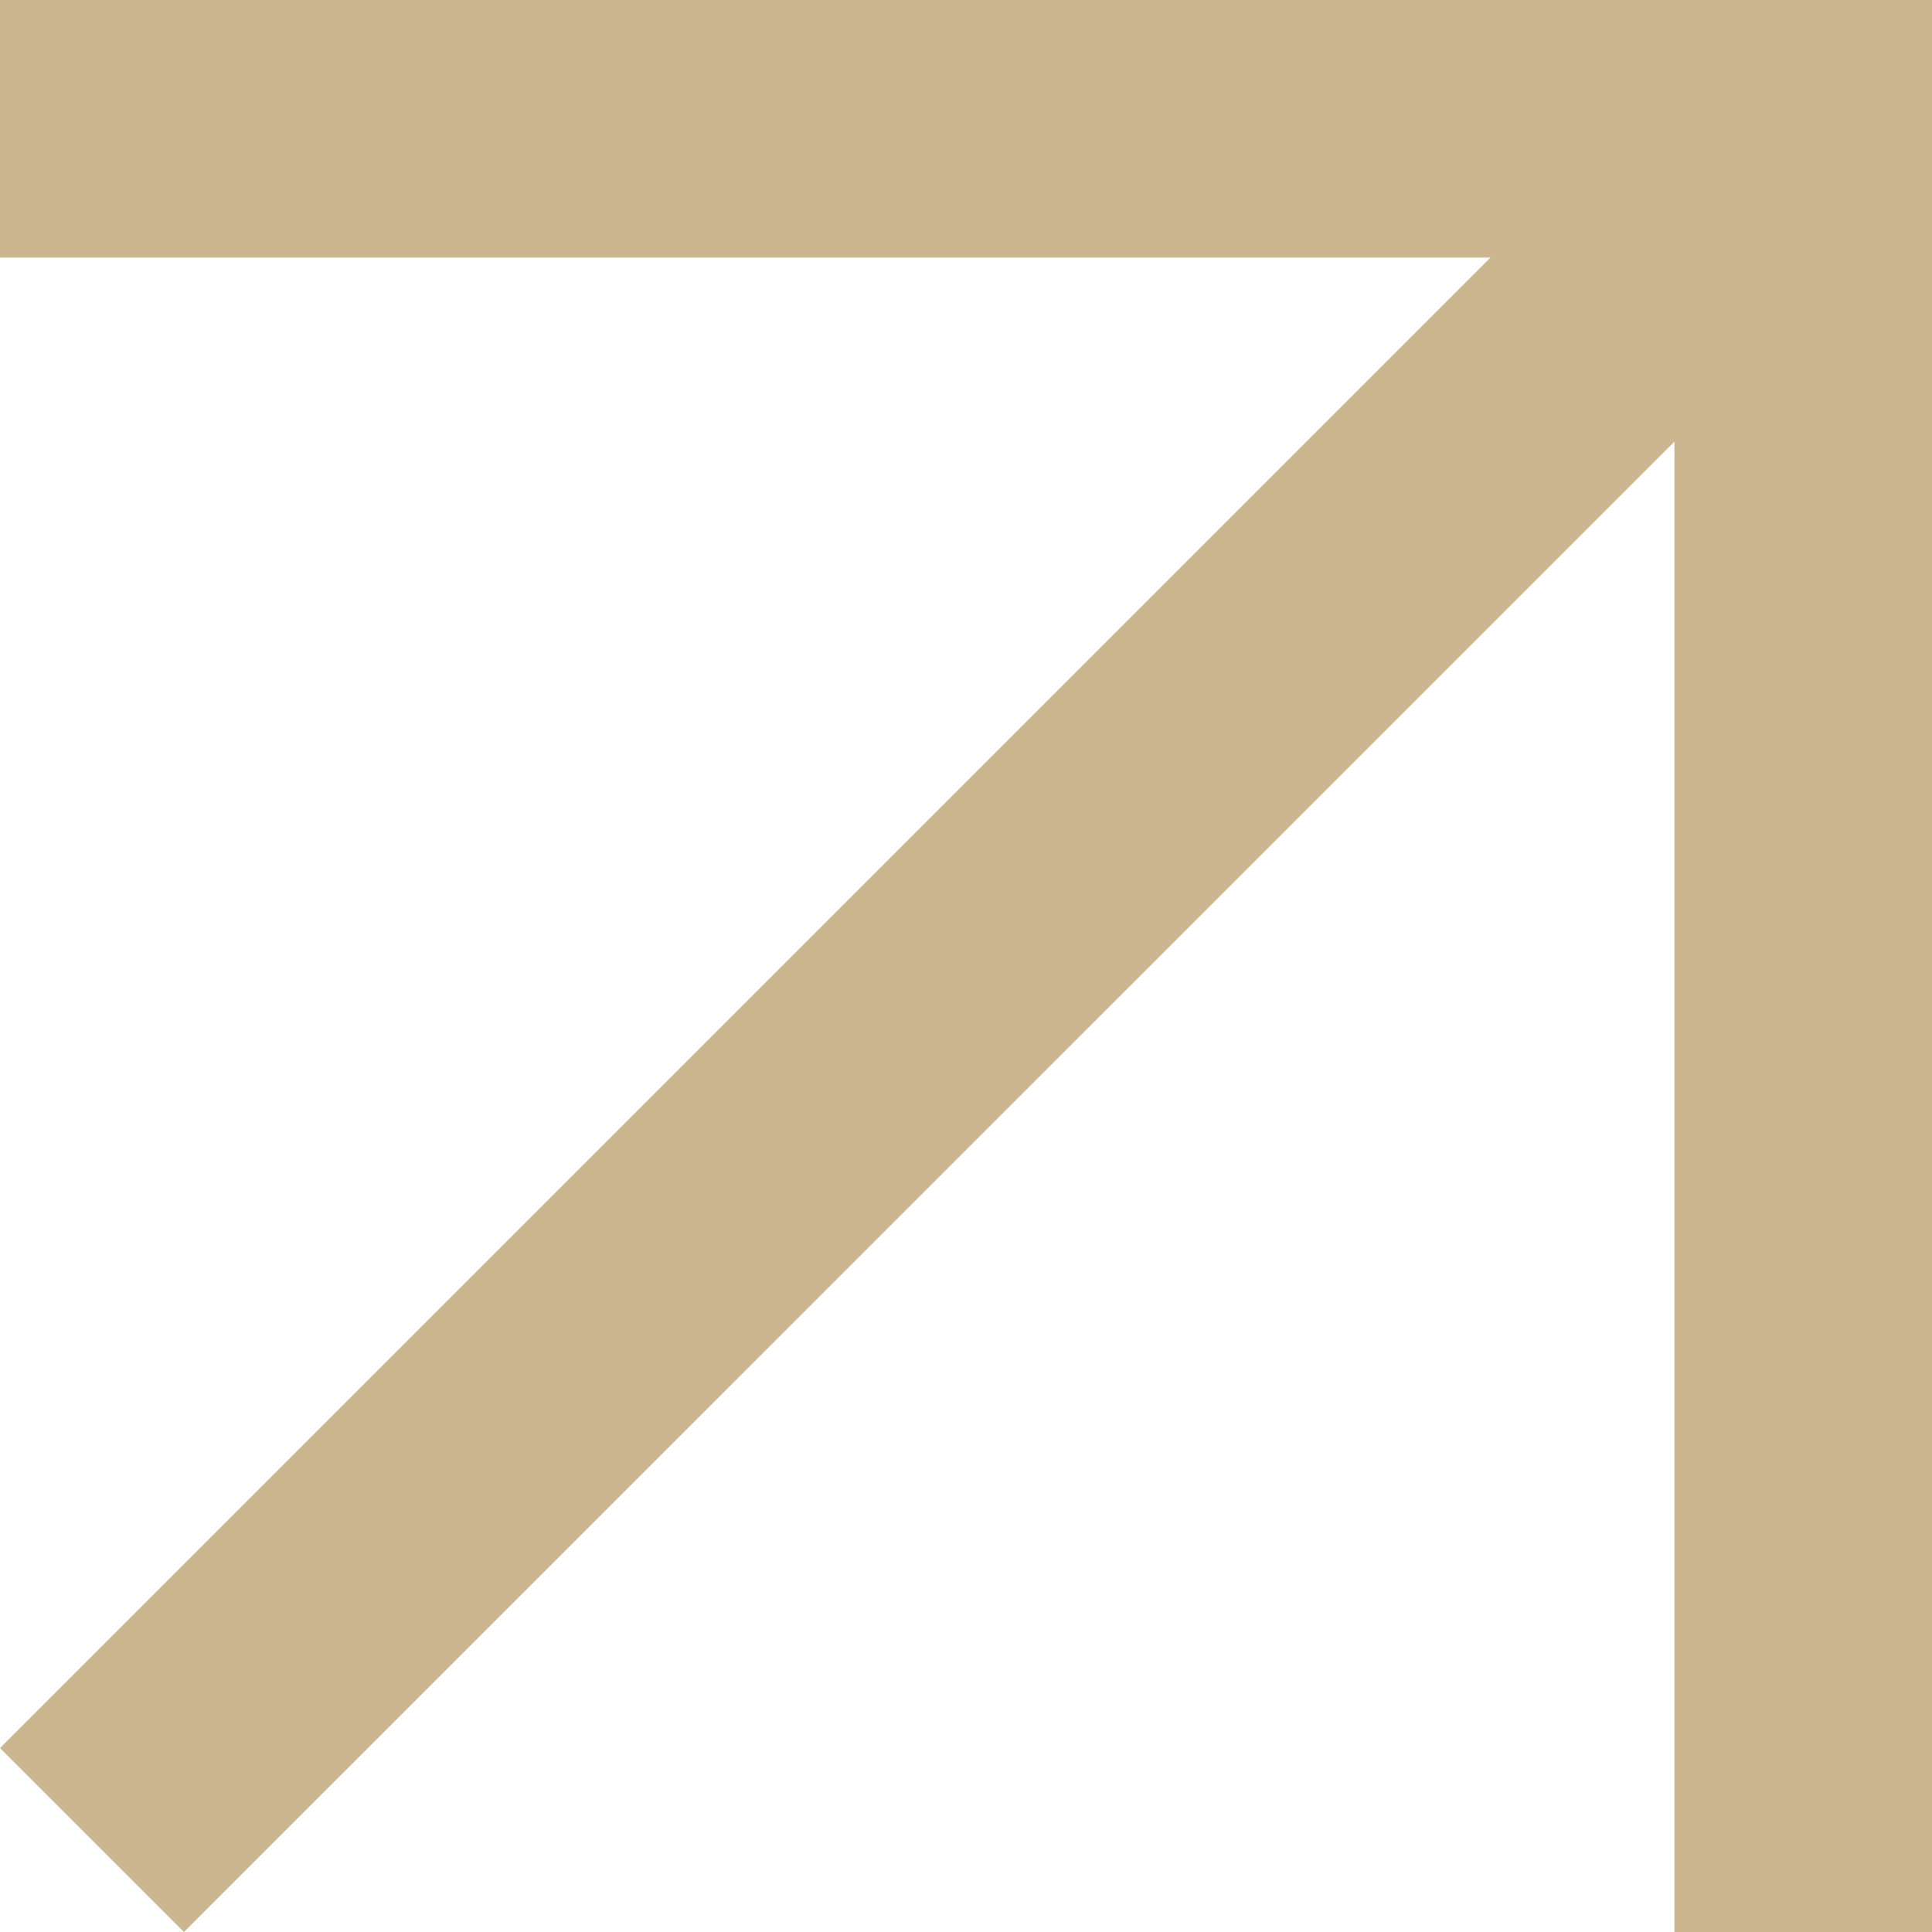
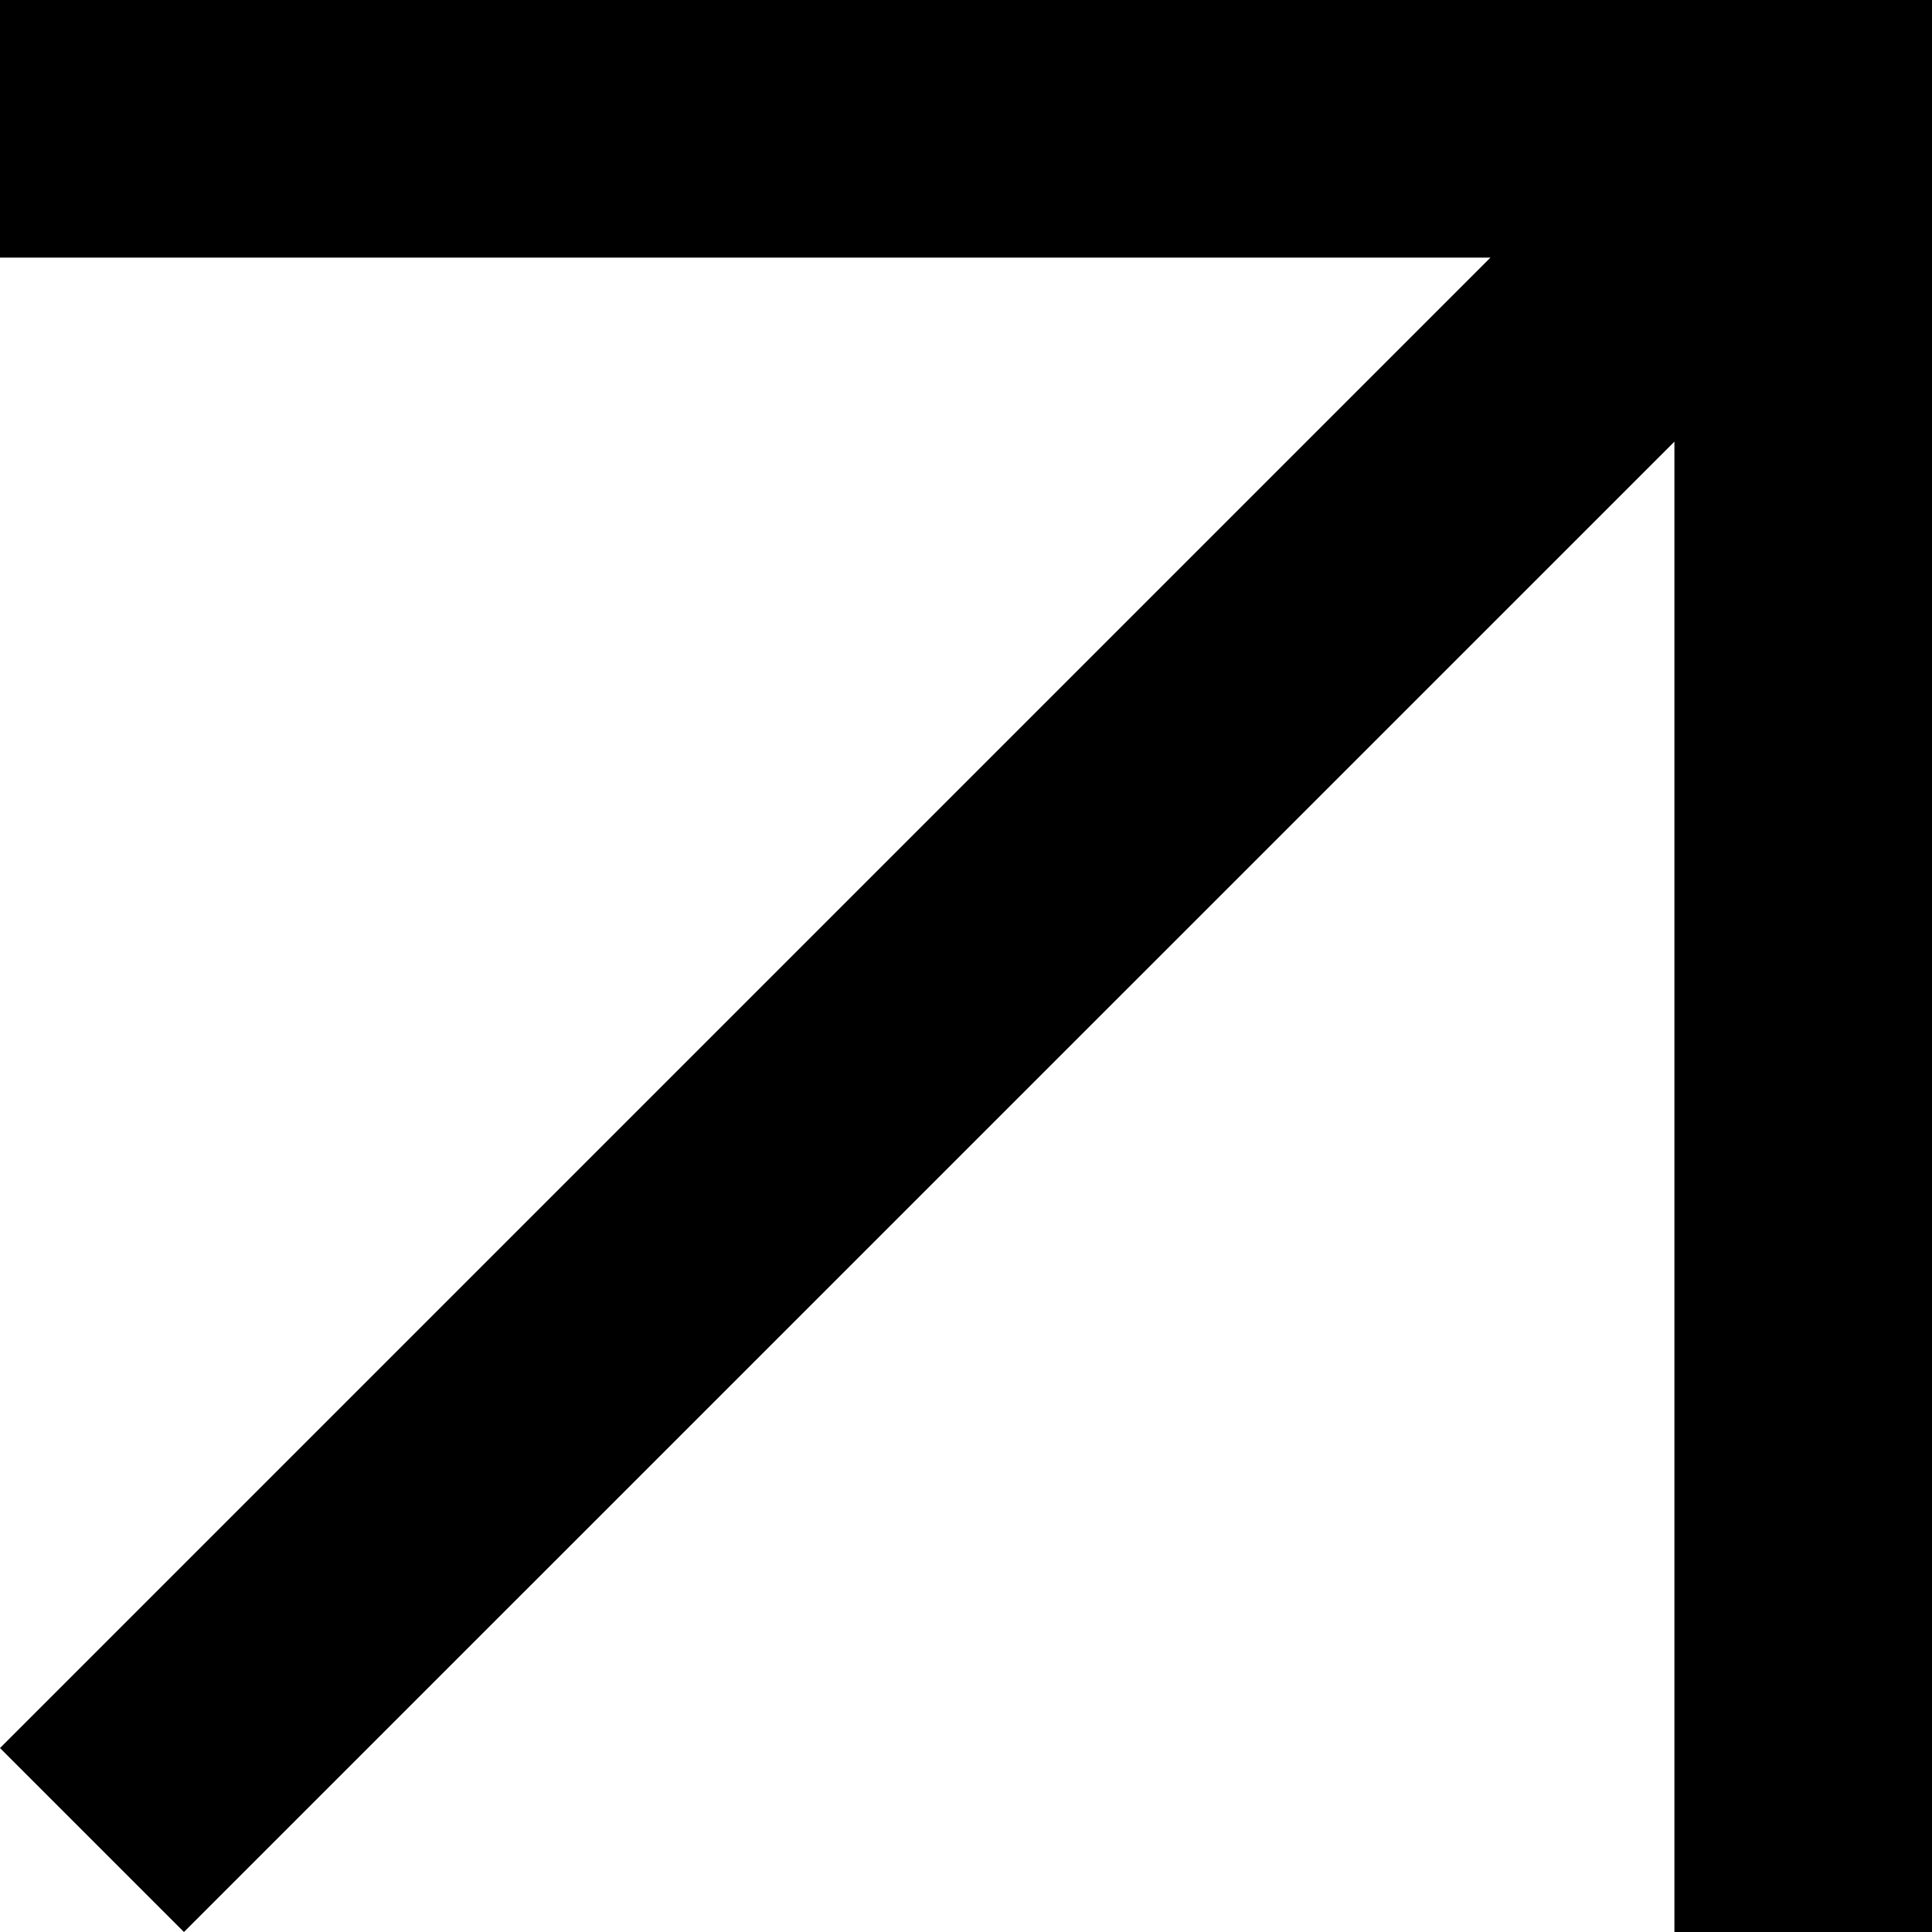
<svg xmlns="http://www.w3.org/2000/svg" width="15.166" height="15.166" viewBox="0 0 15.166 15.166">
-   <path id="Vector" d="M0 13.722L11.7 2.022L0 2.022L0 0L15.166 0L15.166 15.166L13.144 15.166L13.144 3.467L1.444 15.166L0 13.722Z" fill="#CBB68F" fill-opacity="1" fill-rule="nonzero" />
+   <path id="Vector" d="M0 13.722L11.7 2.022L0 2.022L0 0L15.166 0L15.166 15.166L13.144 15.166L13.144 3.467L1.444 15.166L0 13.722Z" fill="currentColor" fill-opacity="1" fill-rule="nonzero" />
</svg>
